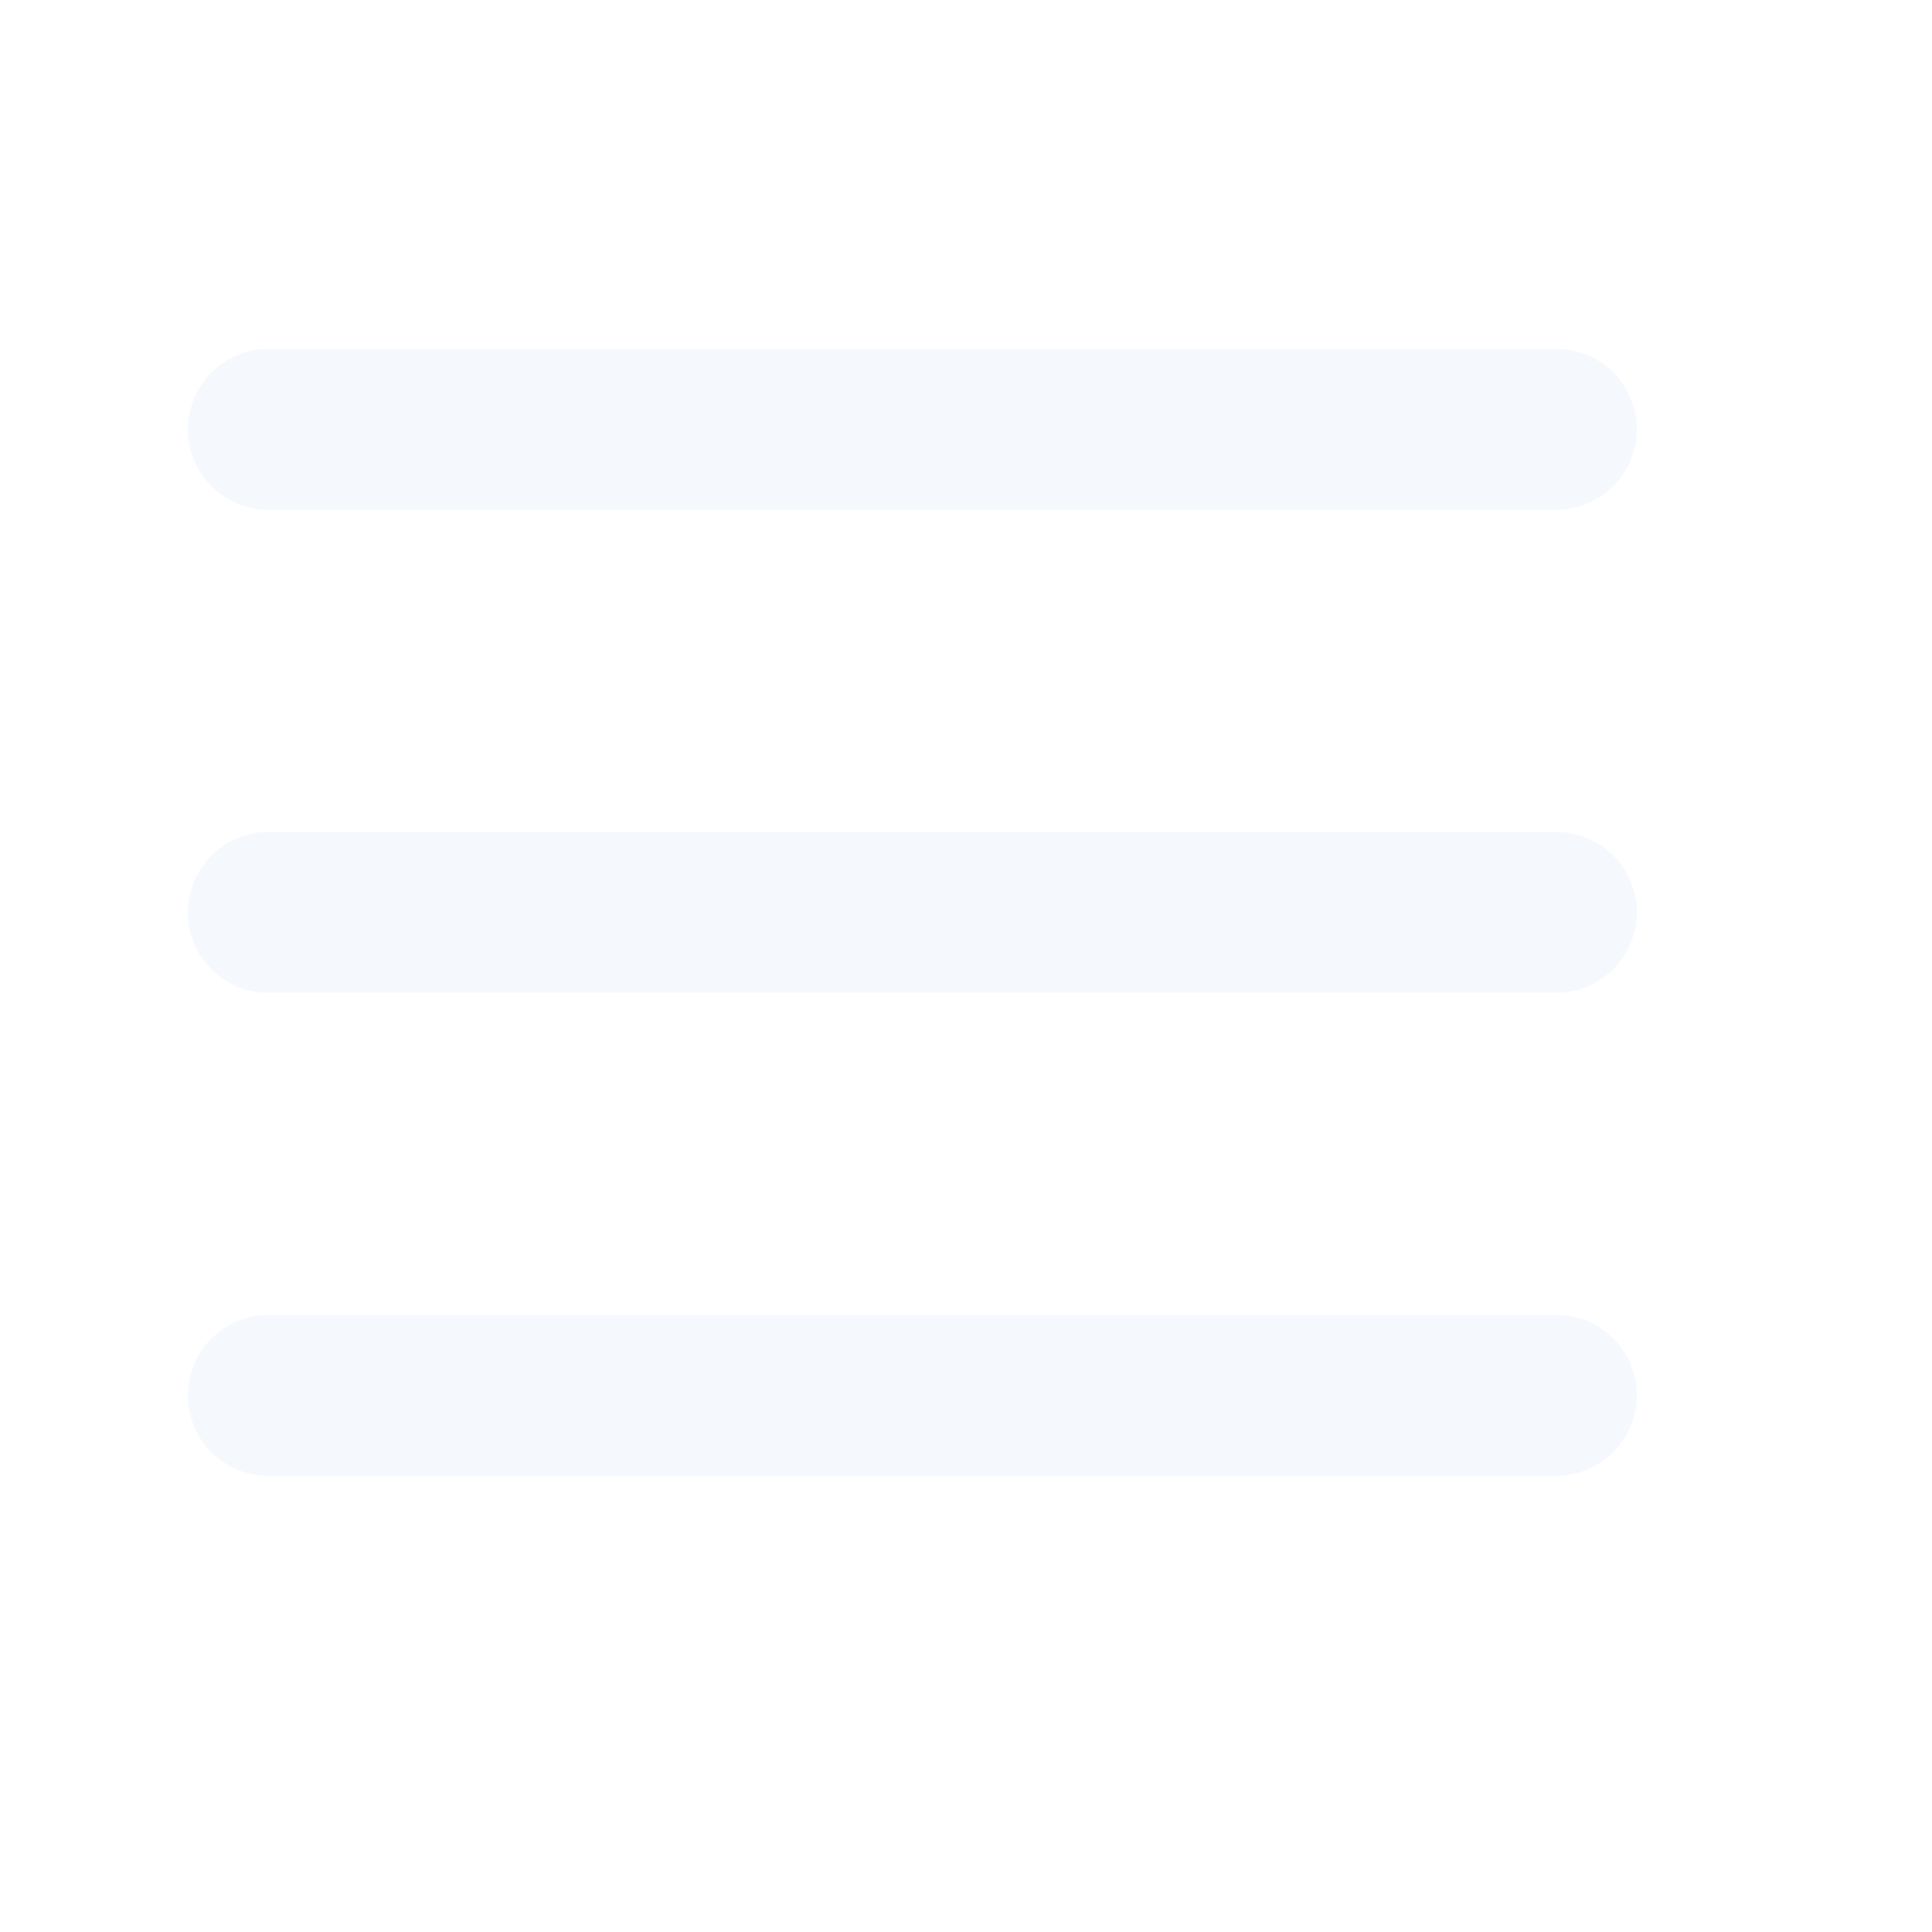
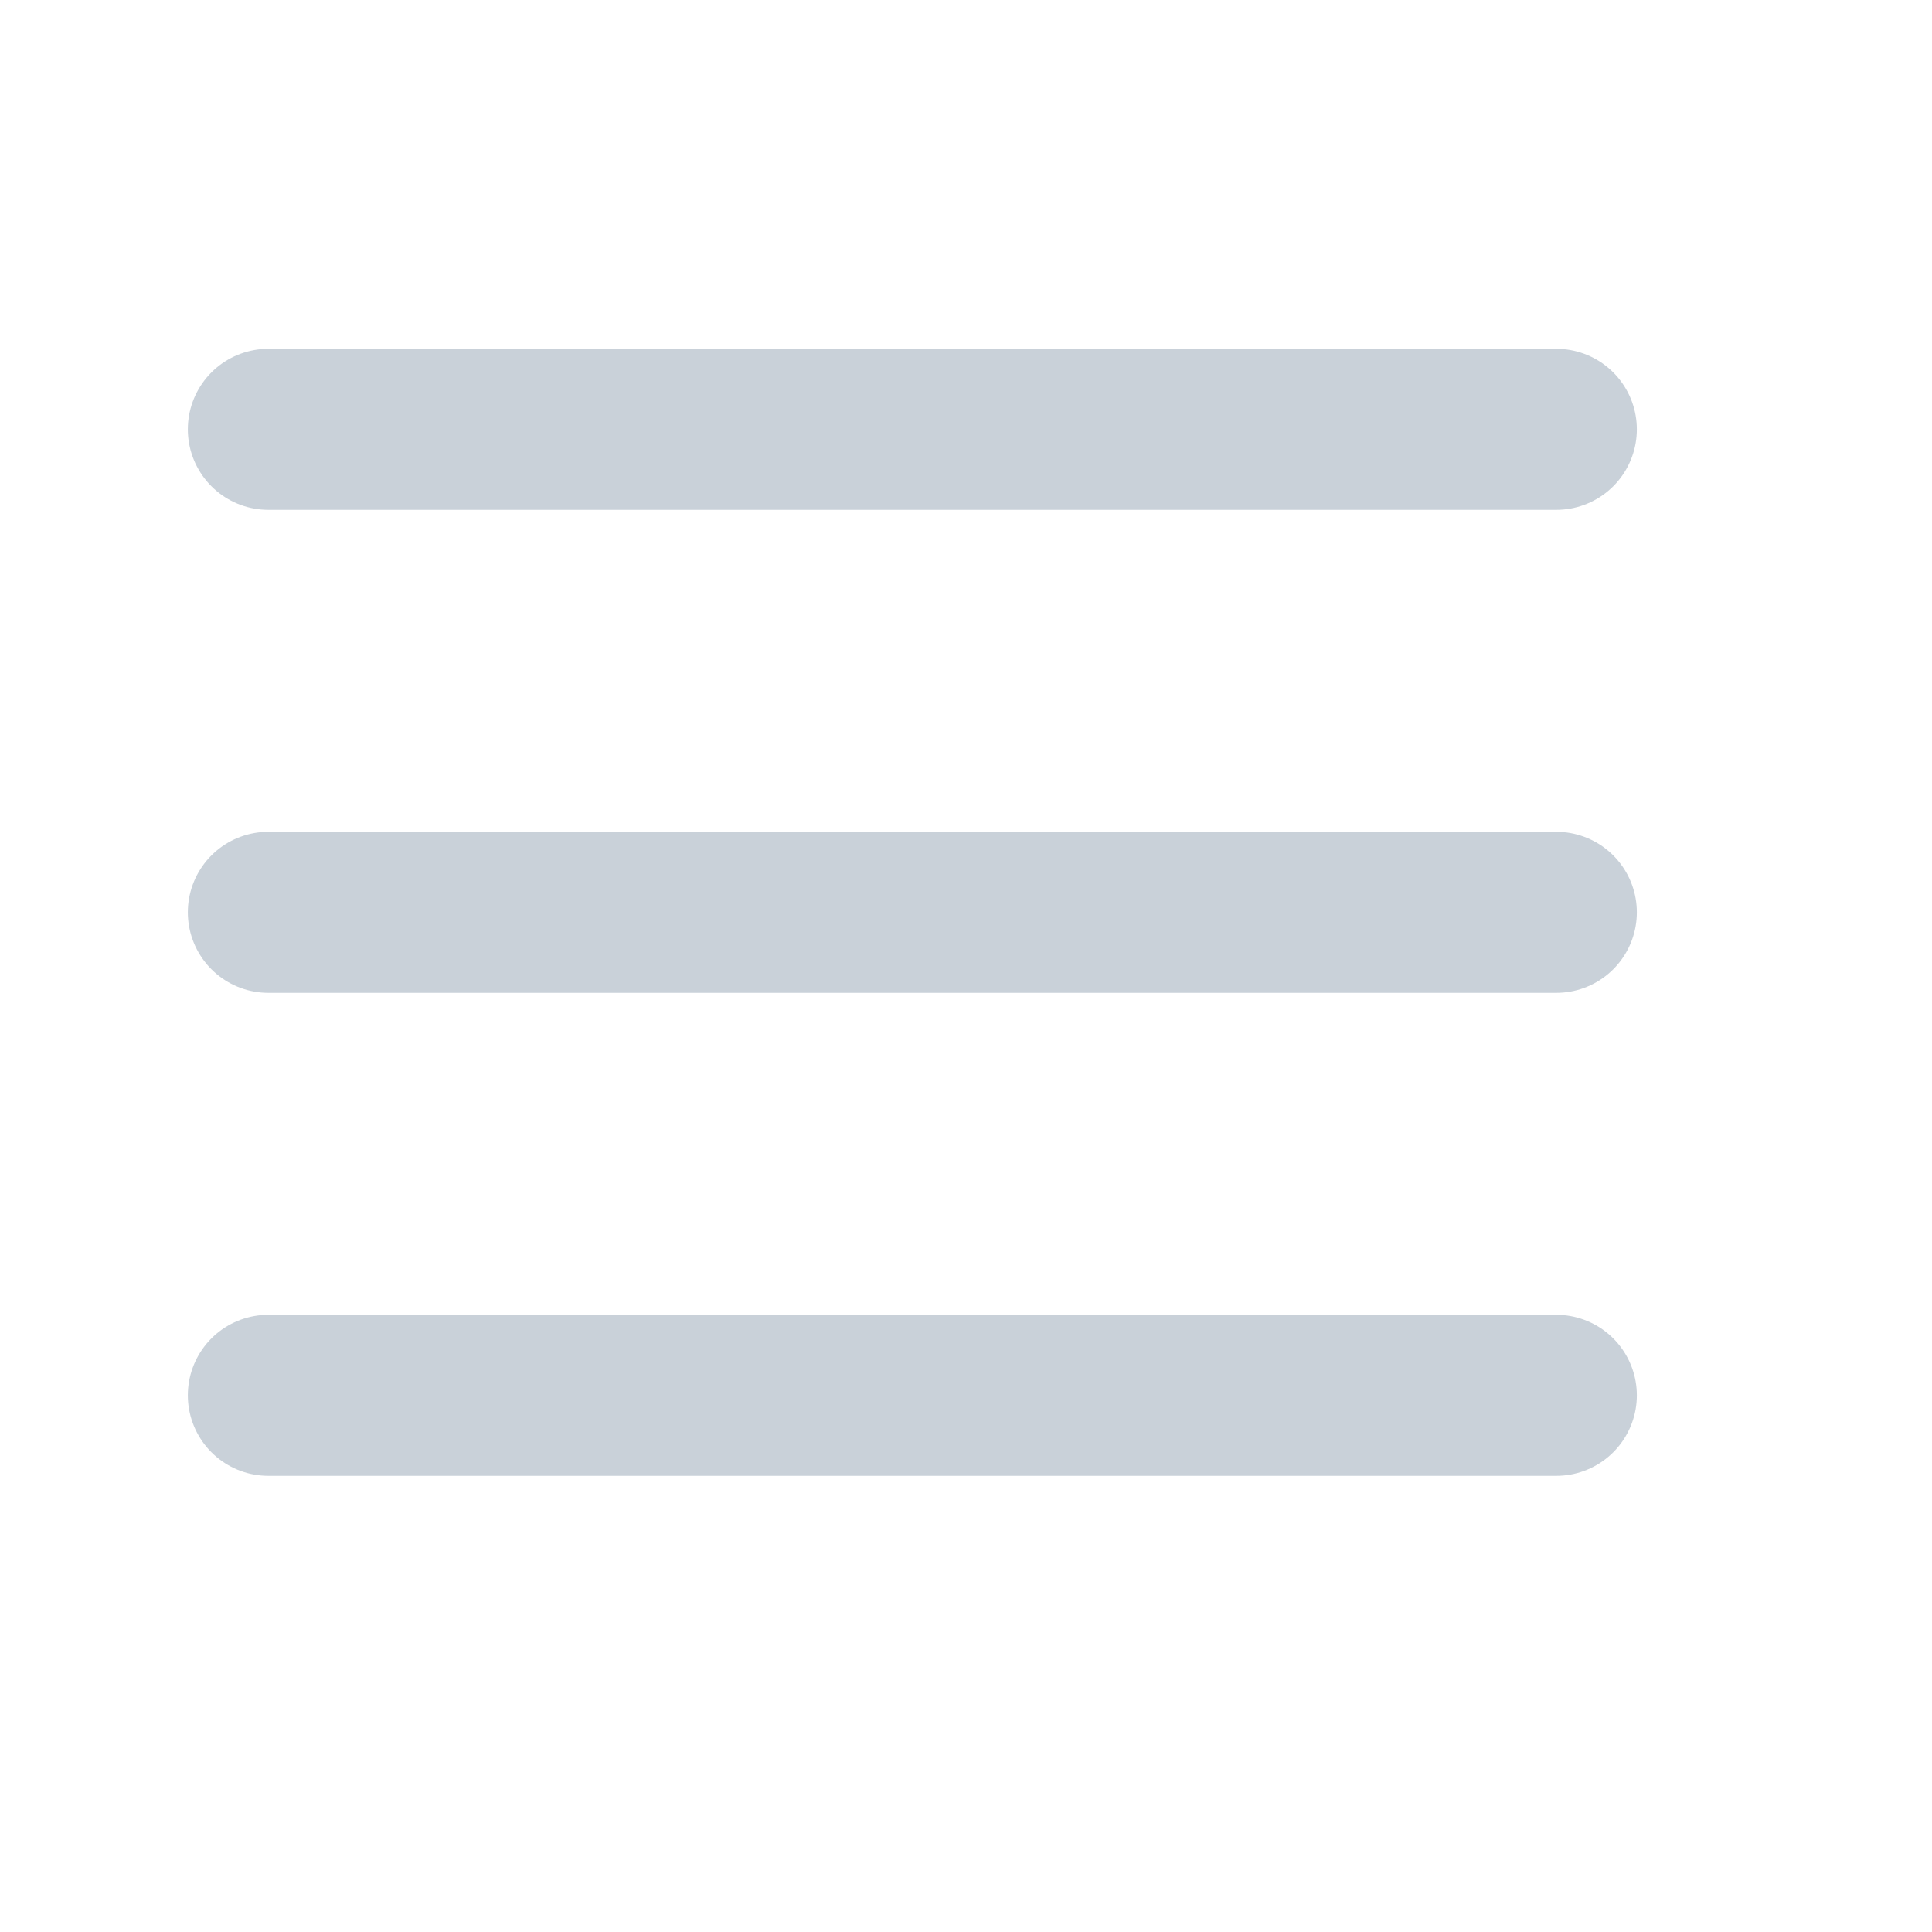
<svg xmlns="http://www.w3.org/2000/svg" width="36" height="36" viewBox="0 0 36 36" fill="none">
-   <path d="M5 8H29" stroke="#f0f6fcb3" stroke-width="3" stroke-linecap="round" stroke-linejoin="round" />
-   <path d="M5 17H29" stroke="#f0f6fcb3" stroke-width="3" stroke-linecap="round" stroke-linejoin="round" />
-   <path d="M5 26H29" stroke="#f0f6fcb3" stroke-width="3" stroke-linecap="round" stroke-linejoin="round" />
+   <path d="M5 8H29" stroke="#c9d1d9" stroke-width="3" stroke-linecap="round" stroke-linejoin="round" />
+   <path d="M5 17H29" stroke="#c9d1d9" stroke-width="3" stroke-linecap="round" stroke-linejoin="round" />
+   <path d="M5 26H29" stroke="#c9d1d9" stroke-width="3" stroke-linecap="round" stroke-linejoin="round" />
</svg>
